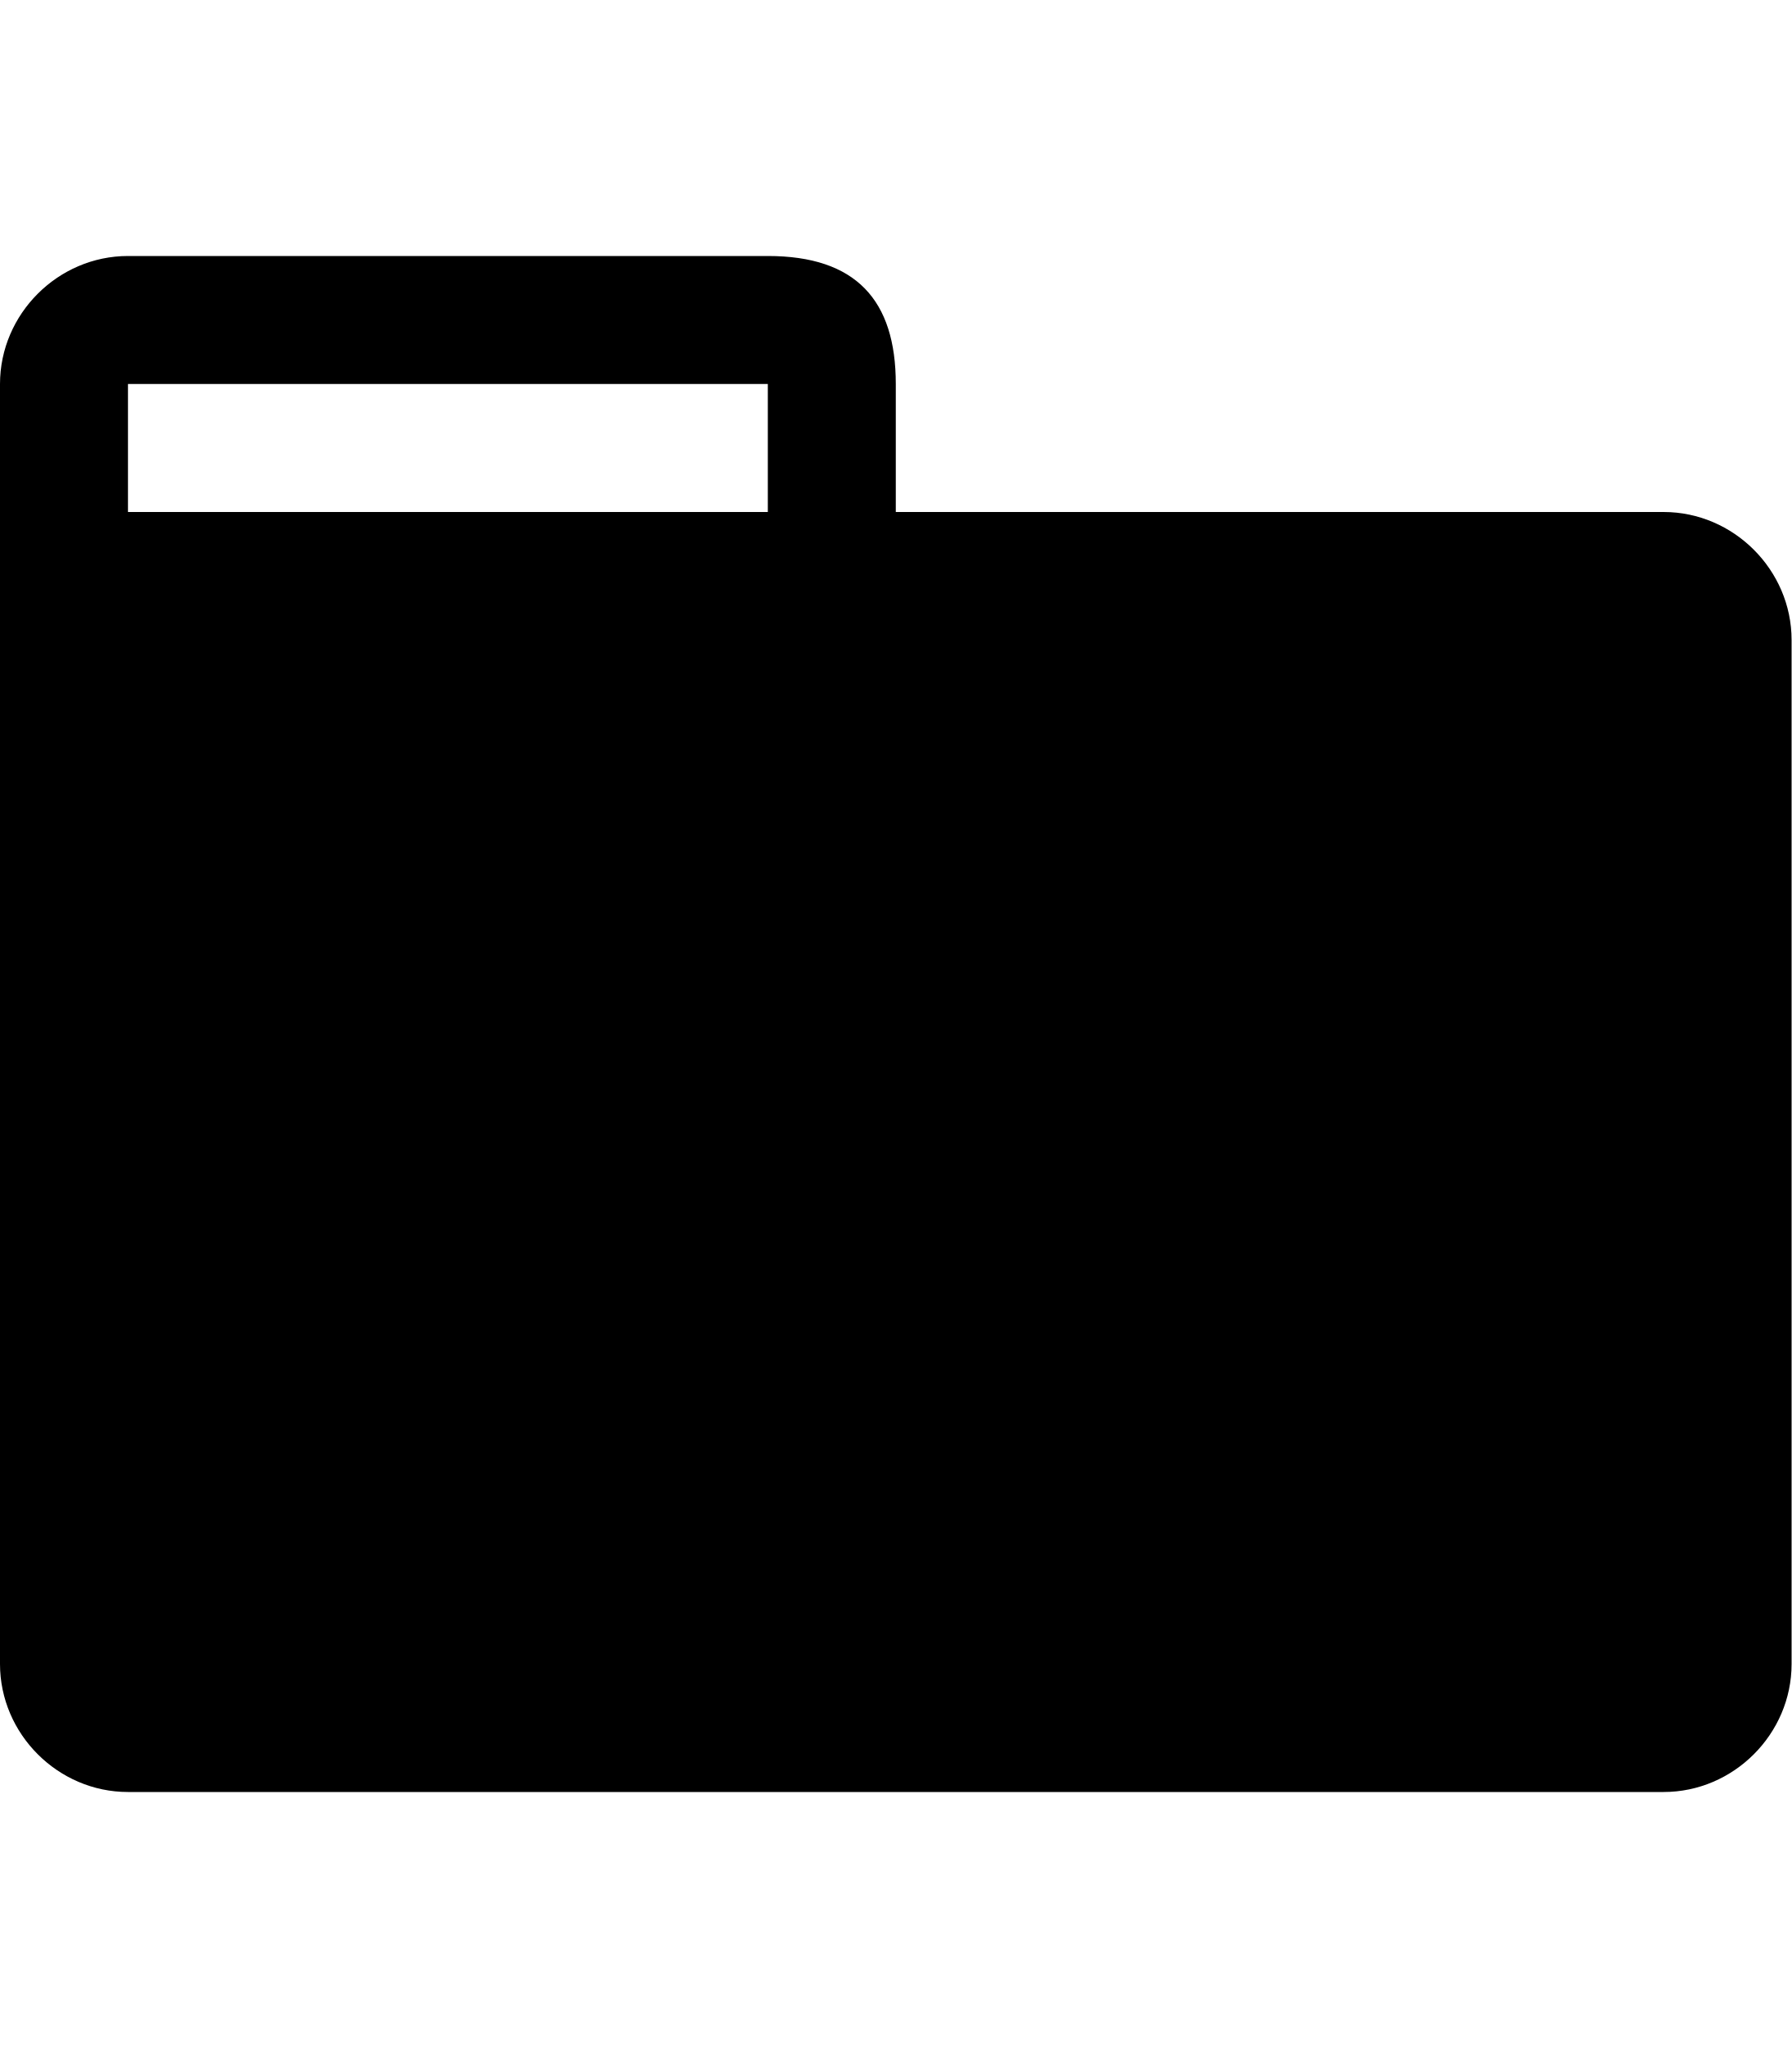
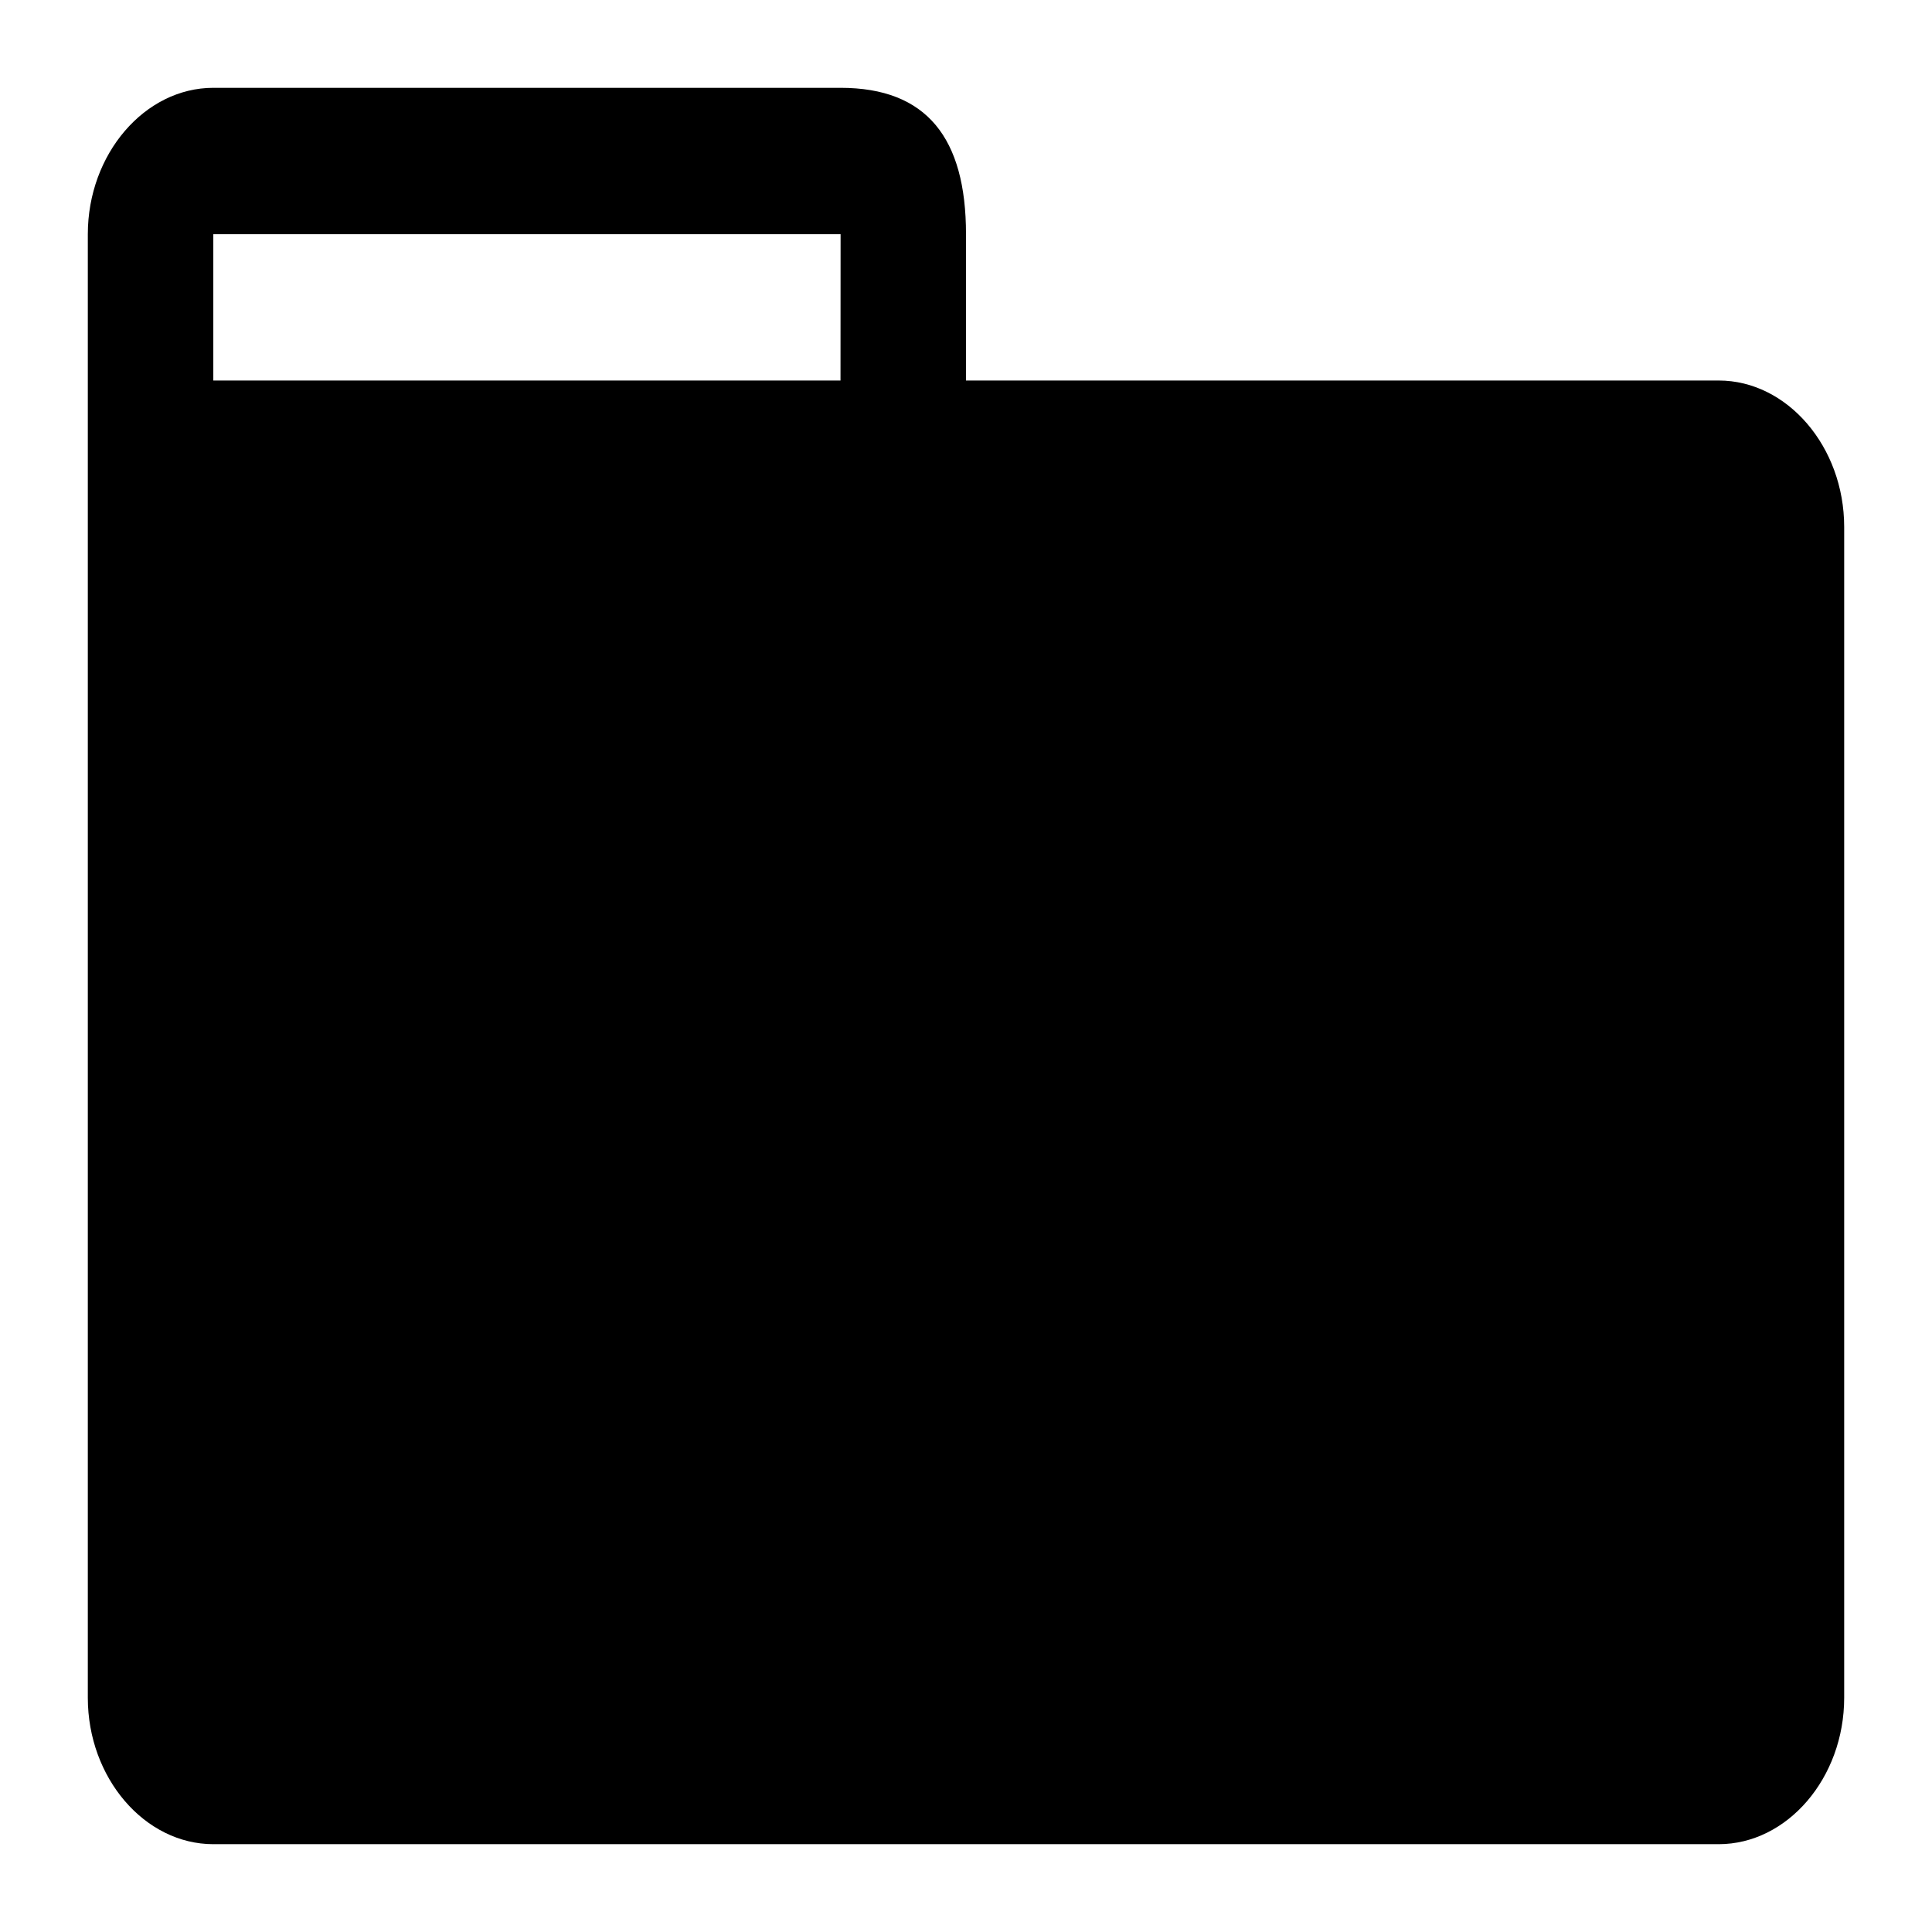
- <svg xmlns="http://www.w3.org/2000/svg" height="1024" width="896">
-   <path d="M832 256H448v-64c0-42-20-64-64-64H64c-35 0-64 29-64 64v640c0 35 29 64 64 64h768c35 0 64-29 64-64V320c0-35-29-64-64-64z m-448 0H64v-64h320v64z" />
+ <svg xmlns="http://www.w3.org/2000/svg" width="22" height="22" version="1.1" viewBox="0 0 22 22">
+   <path d="M 19.571,4.333 H 11 V 2.667 C 11,1.573 10.554,1 9.571,1 H 2.429 C 1.647,1 1,1.755 1,2.667 V 19.333 C 1,20.245 1.647,21 2.429,21 H 19.571 C 20.353,21 21,20.245 21,19.333 V 6 C 21,5.089 20.353,4.333 19.571,4.333 Z m -10,0 H 2.429 V 2.667 h 7.143 z" fill="#000000" />
</svg>
